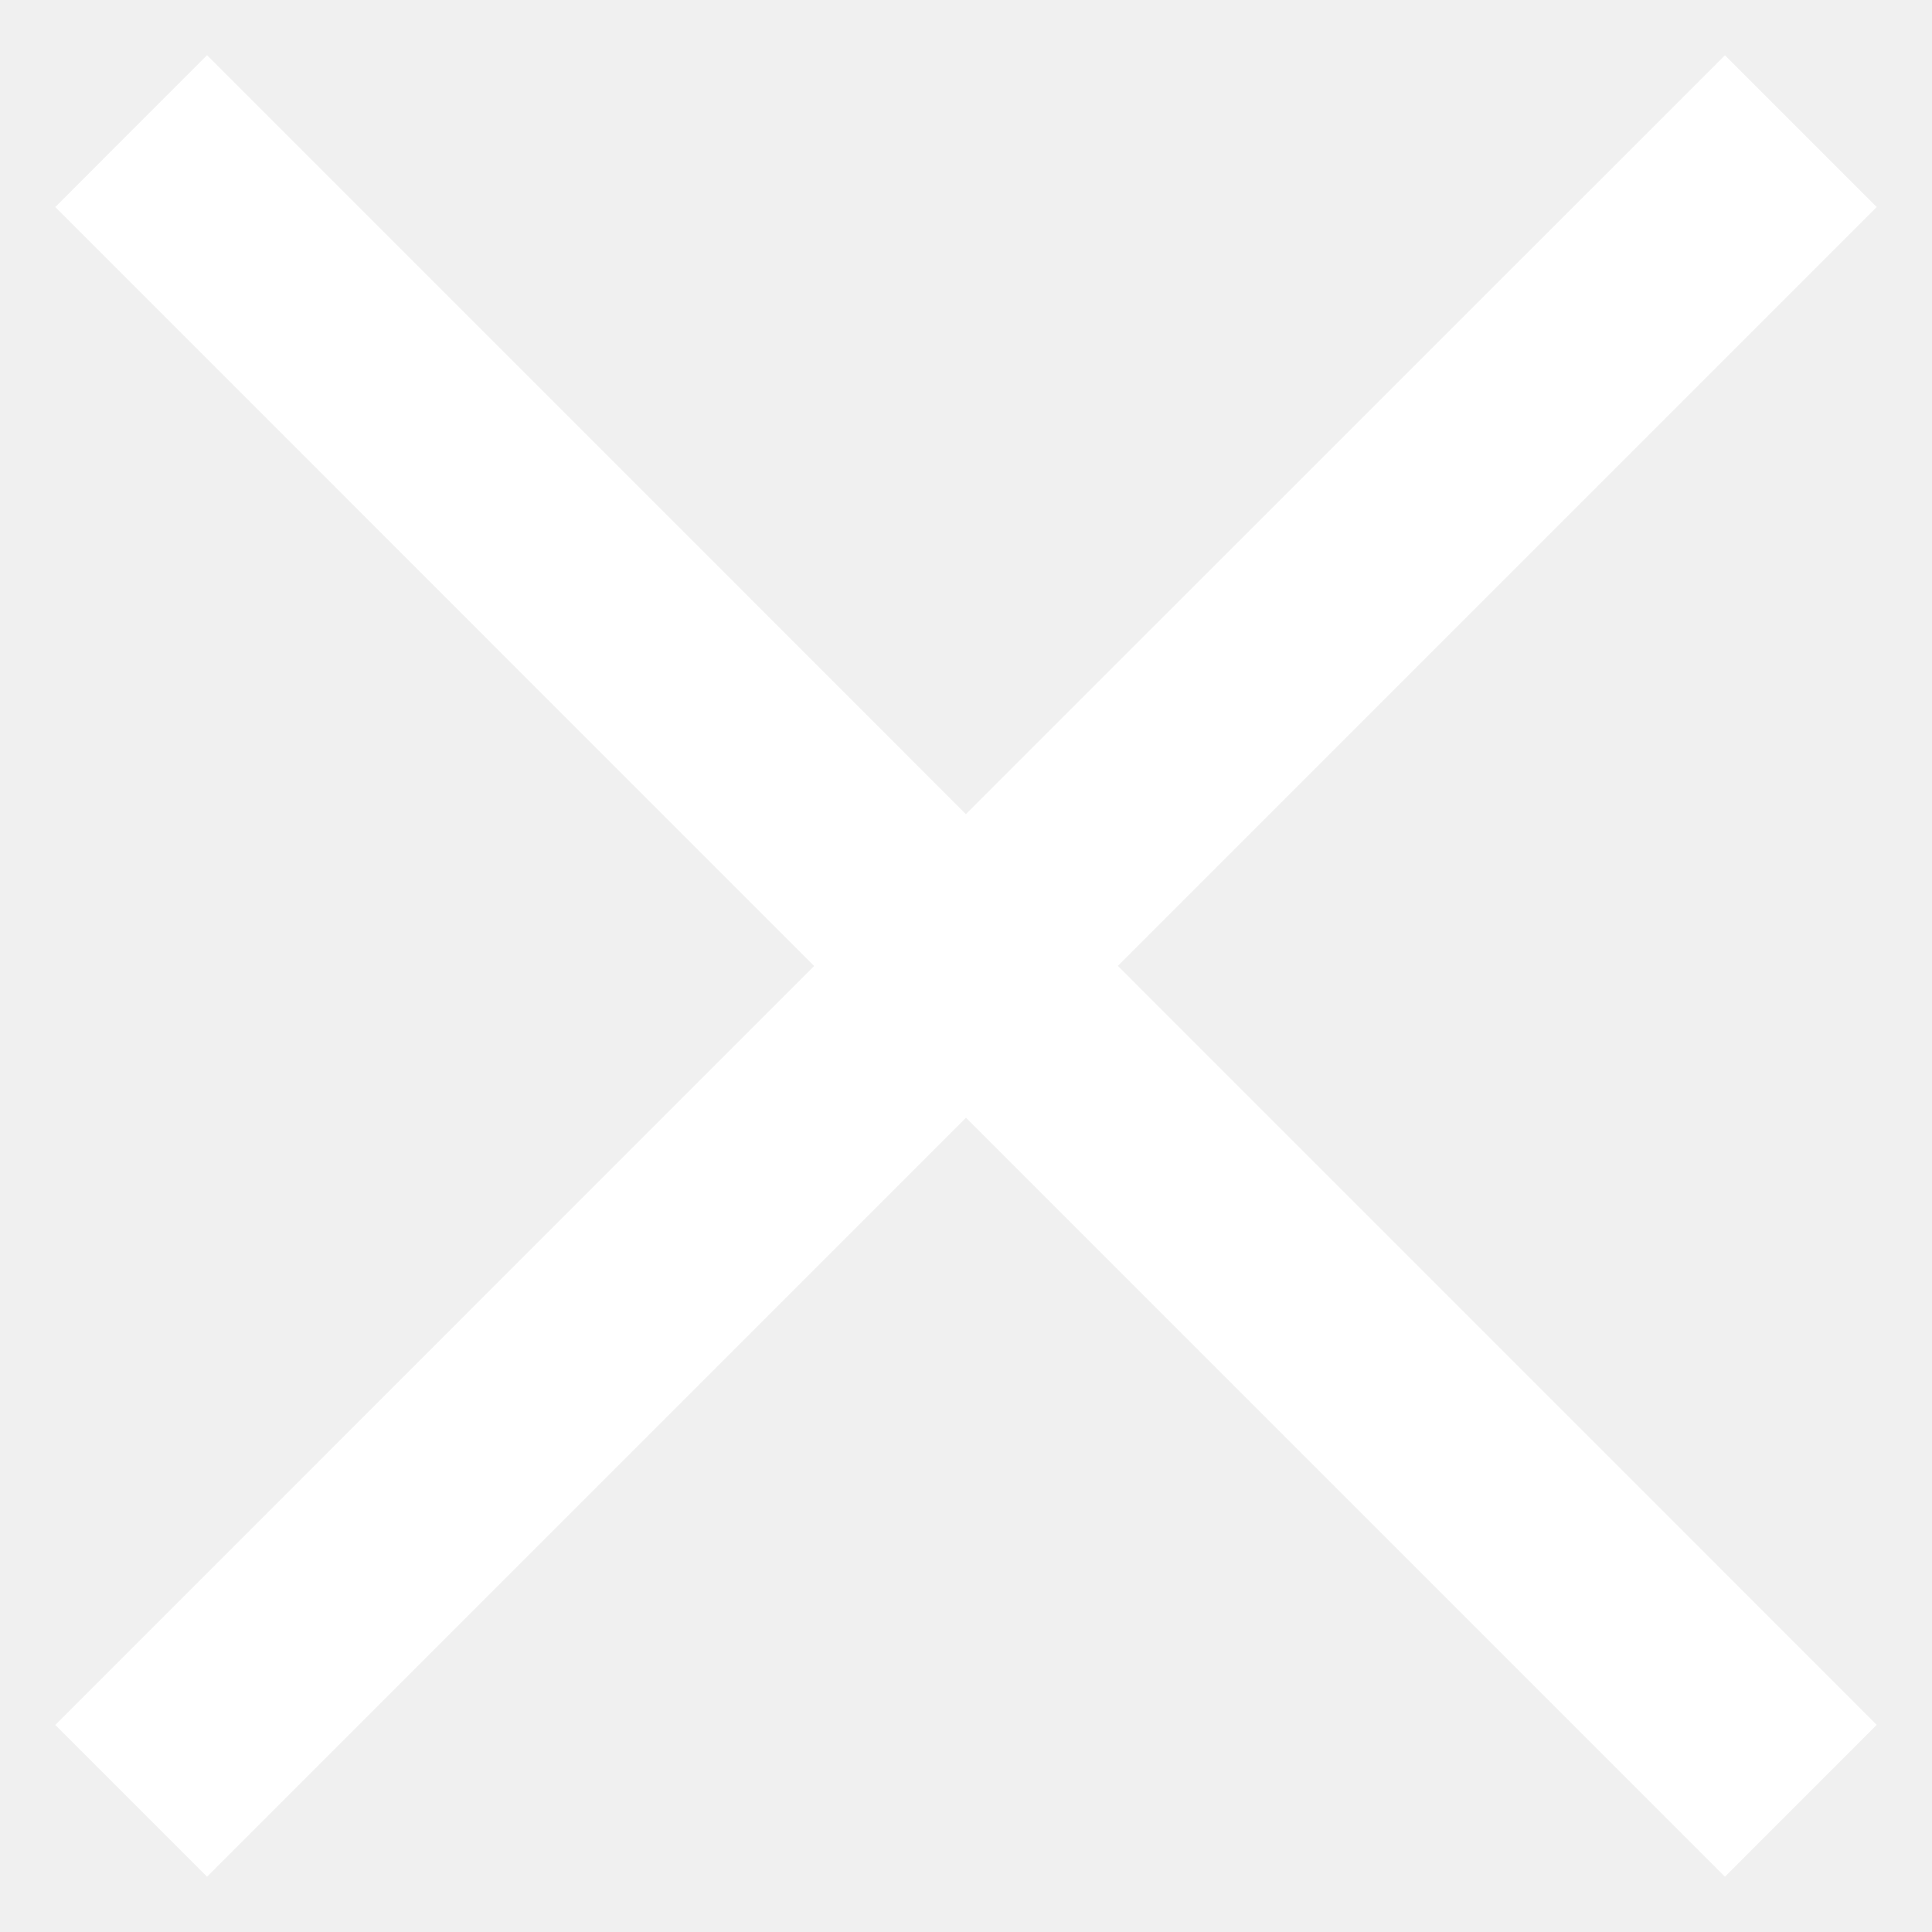
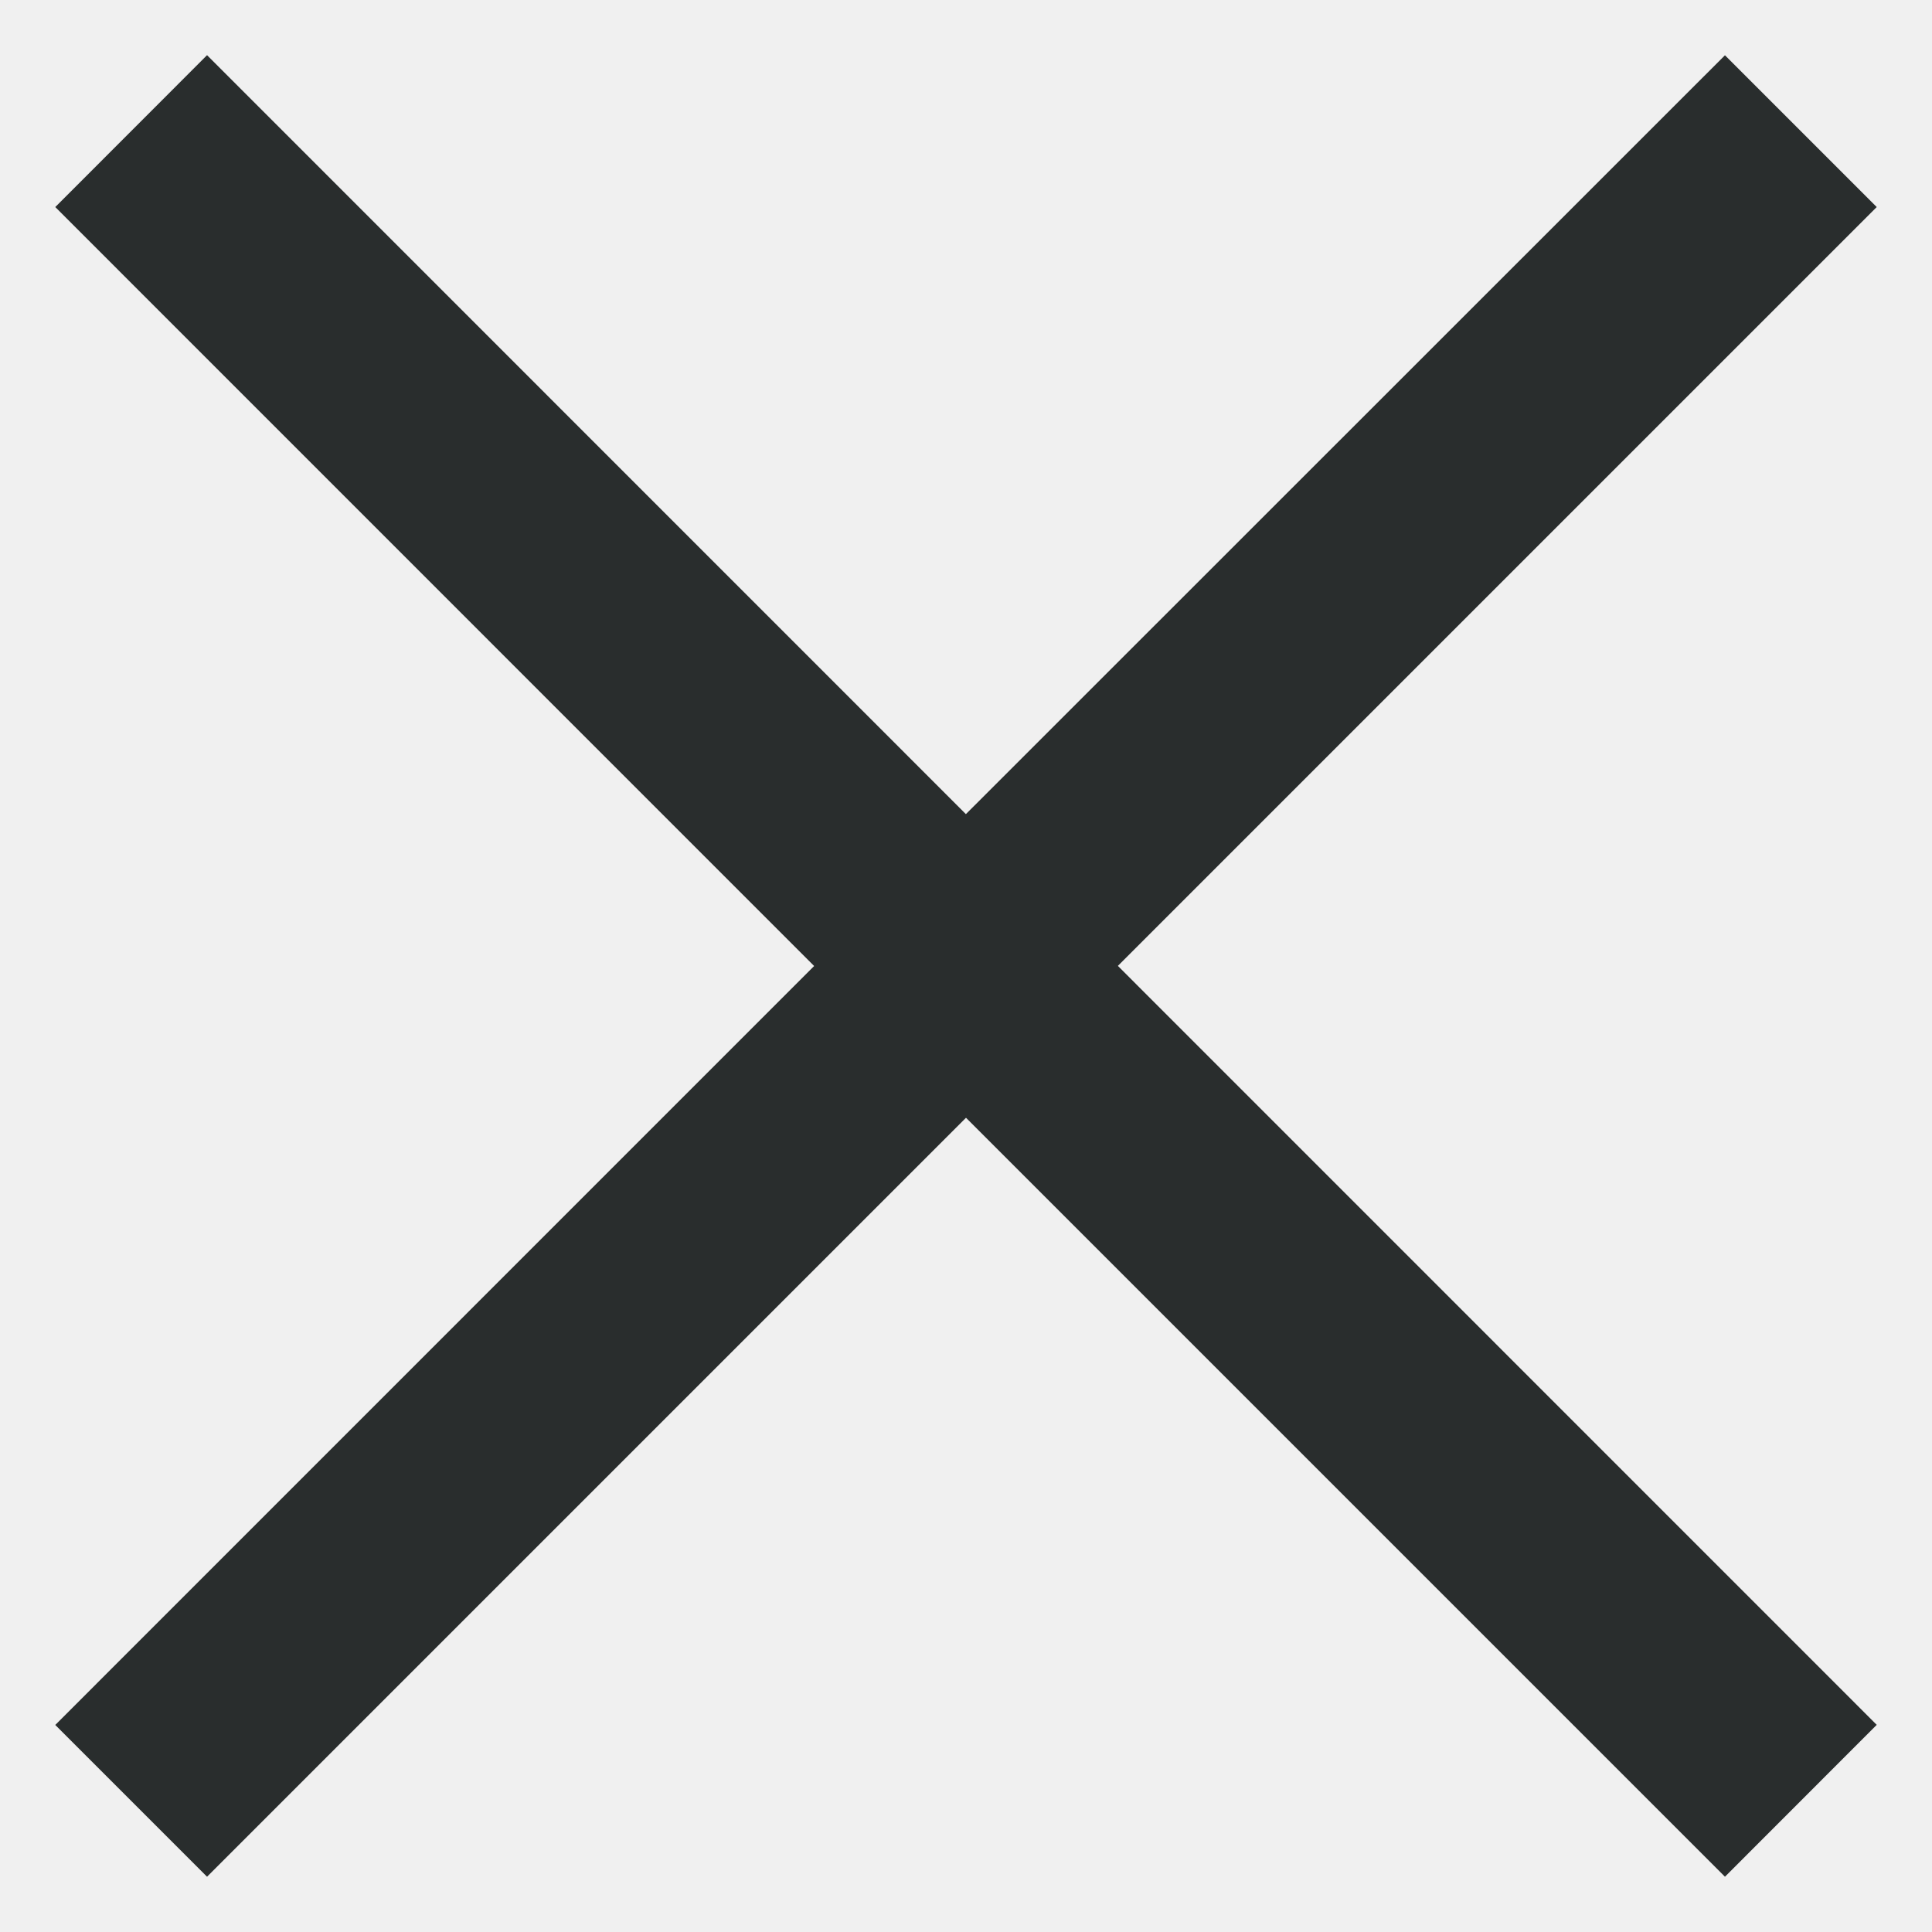
<svg xmlns="http://www.w3.org/2000/svg" xmlns:xlink="http://www.w3.org/1999/xlink" width="18" height="18">
  <defs>
    <path id="a" d="M691.485 160.07l-1.414 1.415-7.071-7.071-7.071 7.071-1.414-1.414 7.07-7.071-7.07-7.071 1.414-1.415 7.07 7.071 7.072-7.07 1.414 1.414-7.07 7.07z" />
  </defs>
-   <use fill="#fff" xlink:href="#a" transform="translate(-674 -144)" />
+   <use fill="#292d2d" xlink:href="#a" transform="translate(-674 -144)" />
</svg>
